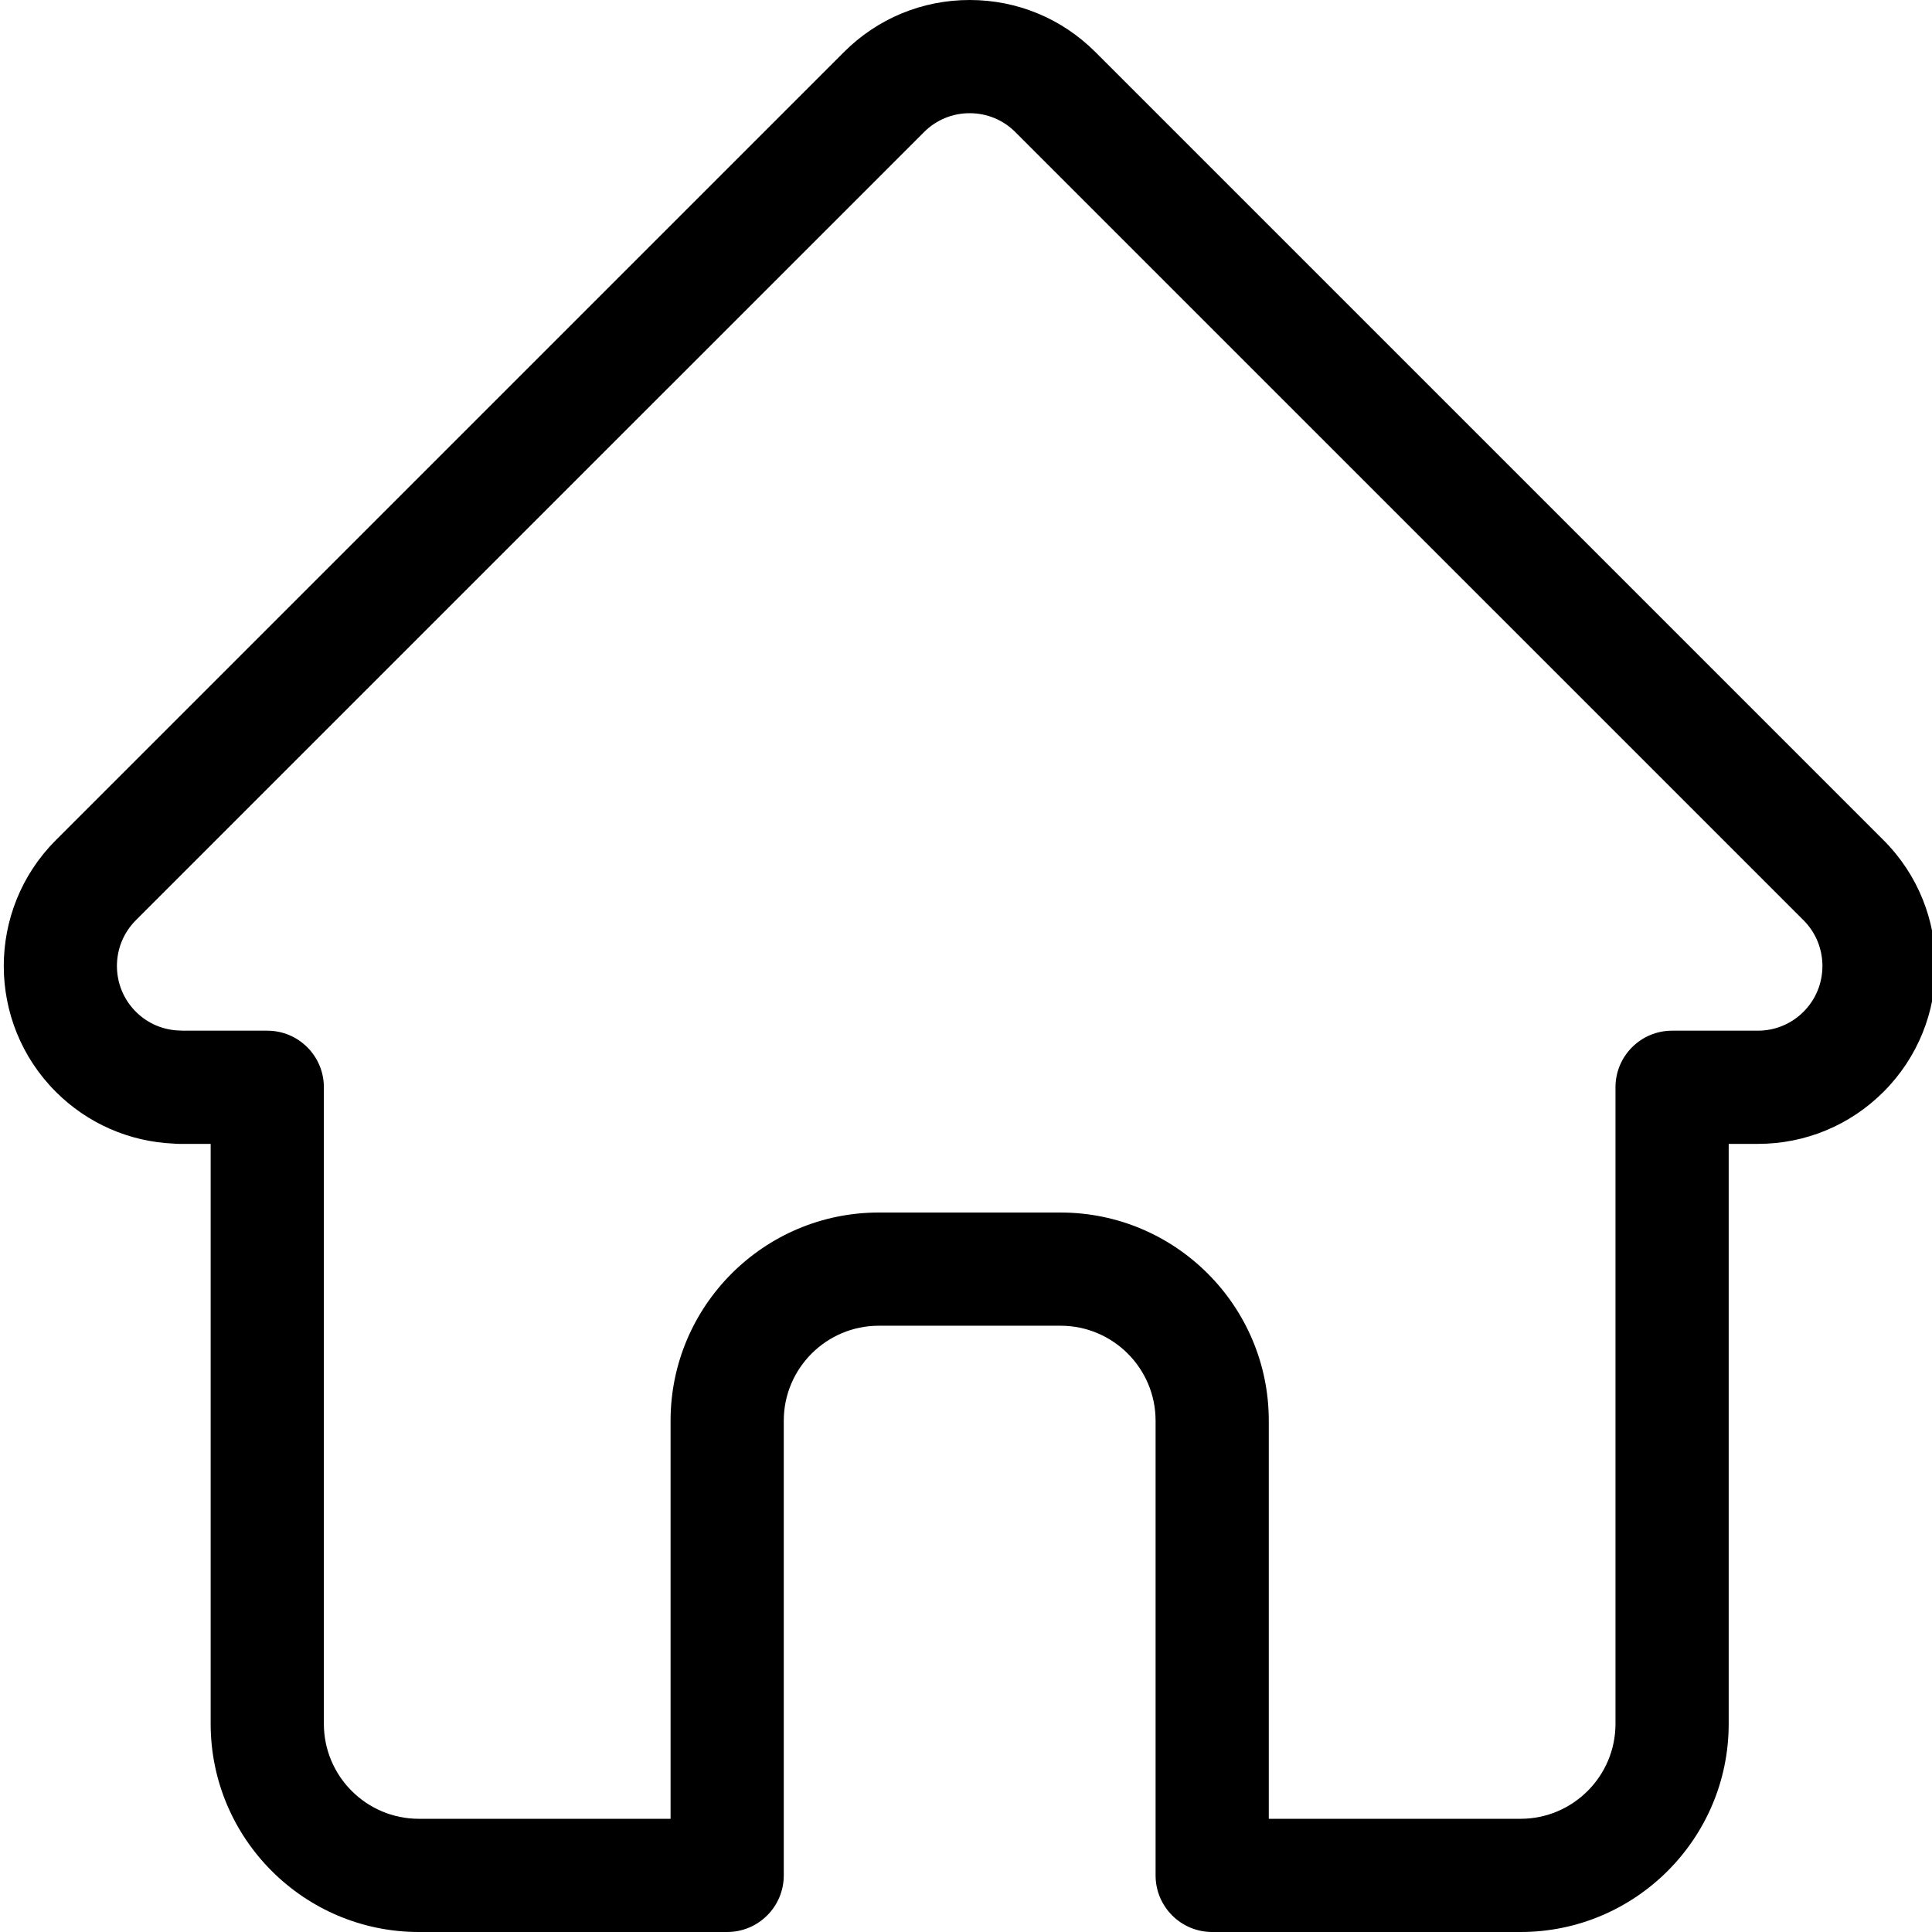
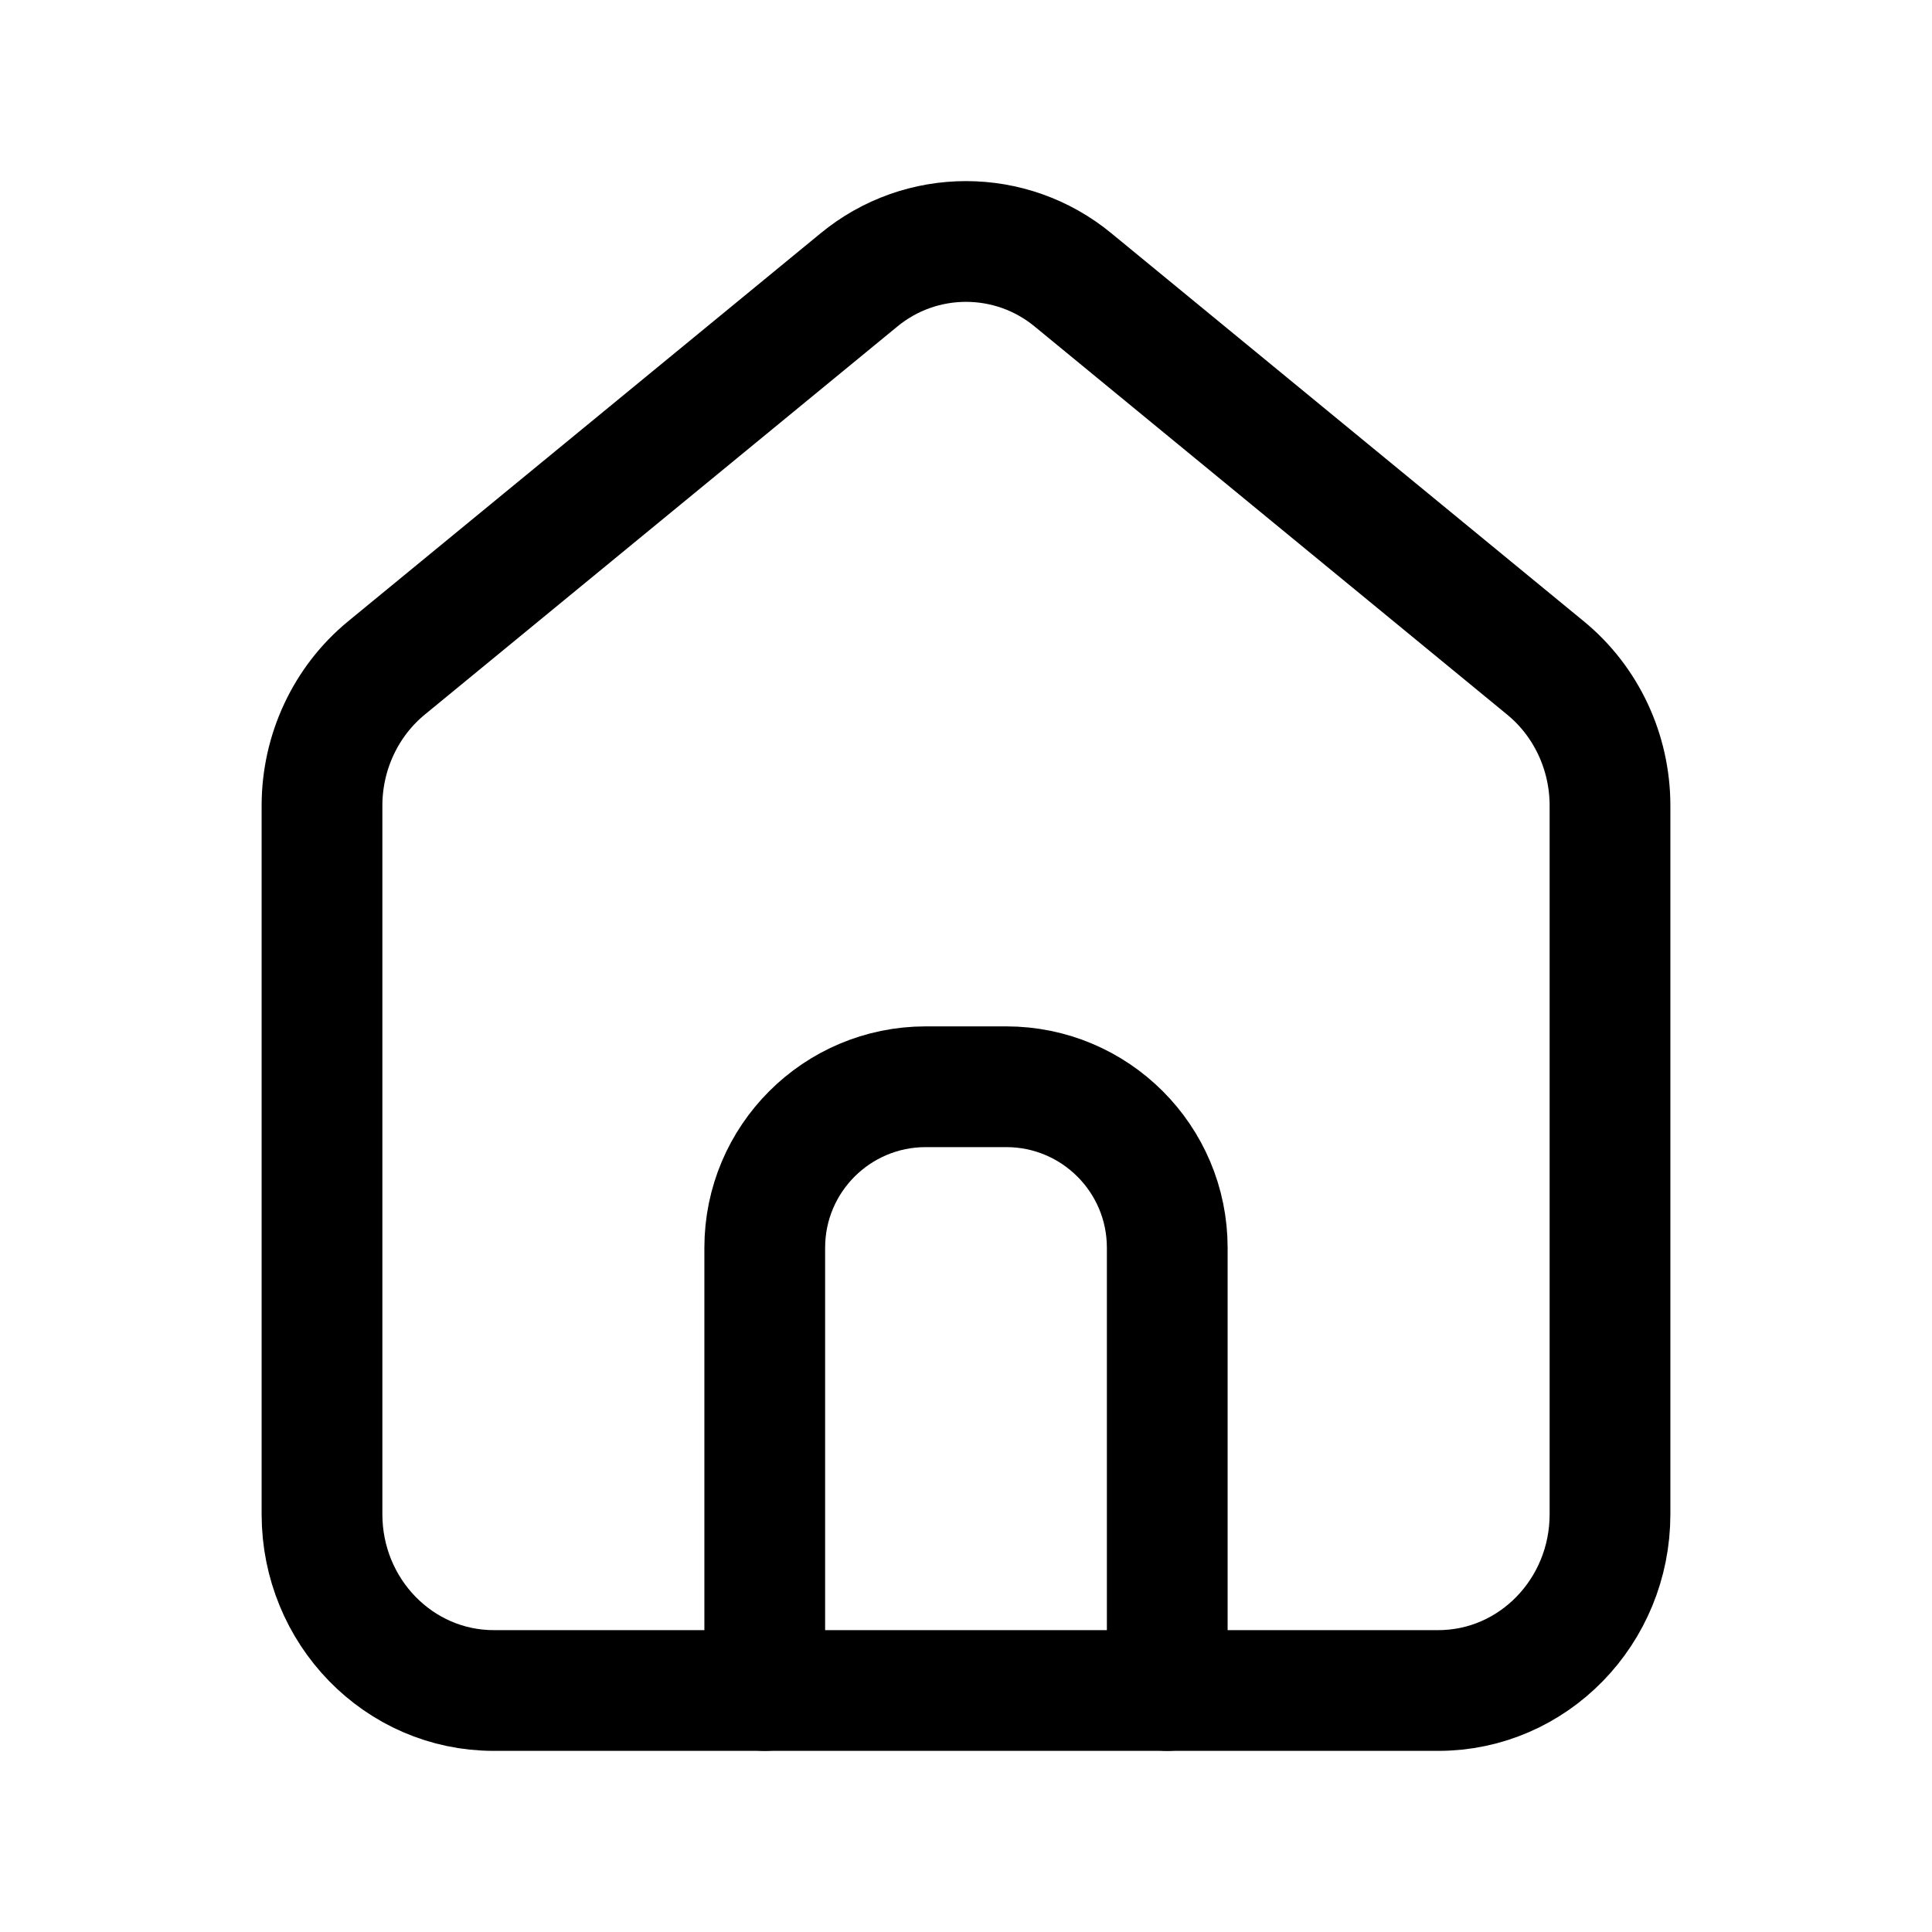
- <svg xmlns="http://www.w3.org/2000/svg" version="1.1" width="512" height="512" x="0" y="0" viewBox="0 0 511 511.999" style="enable-background:new 0 0 512 512" xml:space="preserve" class="">
-   <g>
-     <path d="M498.7 222.695c-.016-.011-.028-.027-.04-.039L289.805 13.81C280.902 4.902 269.066 0 256.477 0c-12.59 0-24.426 4.902-33.332 13.809L14.398 222.55c-.07.07-.144.144-.21.215-18.282 18.386-18.25 48.218.09 66.558 8.378 8.383 19.44 13.235 31.273 13.746.484.047.969.07 1.457.07h8.32v153.696c0 30.418 24.75 55.164 55.168 55.164h81.711c8.285 0 15-6.719 15-15V376.5c0-13.879 11.293-25.168 25.172-25.168h48.195c13.88 0 25.168 11.29 25.168 25.168V497c0 8.281 6.715 15 15 15h81.711c30.422 0 55.168-24.746 55.168-55.164V303.14h7.719c12.586 0 24.422-4.903 33.332-13.813 18.36-18.367 18.367-48.254.027-66.633zm-21.243 45.422a17.03 17.03 0 0 1-12.117 5.024H442.62c-8.285 0-15 6.714-15 15v168.695c0 13.875-11.289 25.164-25.168 25.164h-66.71V376.5c0-30.418-24.747-55.168-55.169-55.168H232.38c-30.422 0-55.172 24.75-55.172 55.168V482h-66.71c-13.876 0-25.169-11.29-25.169-25.164V288.14c0-8.286-6.715-15-15-15H48a13.9 13.9 0 0 0-.703-.032c-4.469-.078-8.66-1.851-11.8-4.996-6.68-6.68-6.68-17.55 0-24.234.003 0 .003-.004.007-.008l.012-.012L244.363 35.02A17.003 17.003 0 0 1 256.477 30c4.574 0 8.875 1.781 12.113 5.02l208.8 208.796.098.094c6.645 6.692 6.633 17.54-.031 24.207zm0 0" fill="#000000" opacity="1" data-original="#000000" />
+ <svg xmlns="http://www.w3.org/2000/svg" width="512" height="512" viewBox="0 0 24 24">
+   <g fill="none" stroke="currentColor" stroke-linecap="round" stroke-linejoin="round" stroke-width="1.5">
+     <path d="M6.133 21C4.955 21 4 20.02 4 18.81v-8.802c0-.665.295-1.295.8-1.71l5.867-4.818a2.09 2.09 0 0 1 2.666 0l5.866 4.818c.506.415.801 1.045.801 1.71v8.802c0 1.21-.955 2.19-2.133 2.19z" />
+     <path d="M9.5 21v-5.5a2 2 0 0 1 2-2h1a2 2 0 0 1 2 2V21" />
  </g>
</svg>
